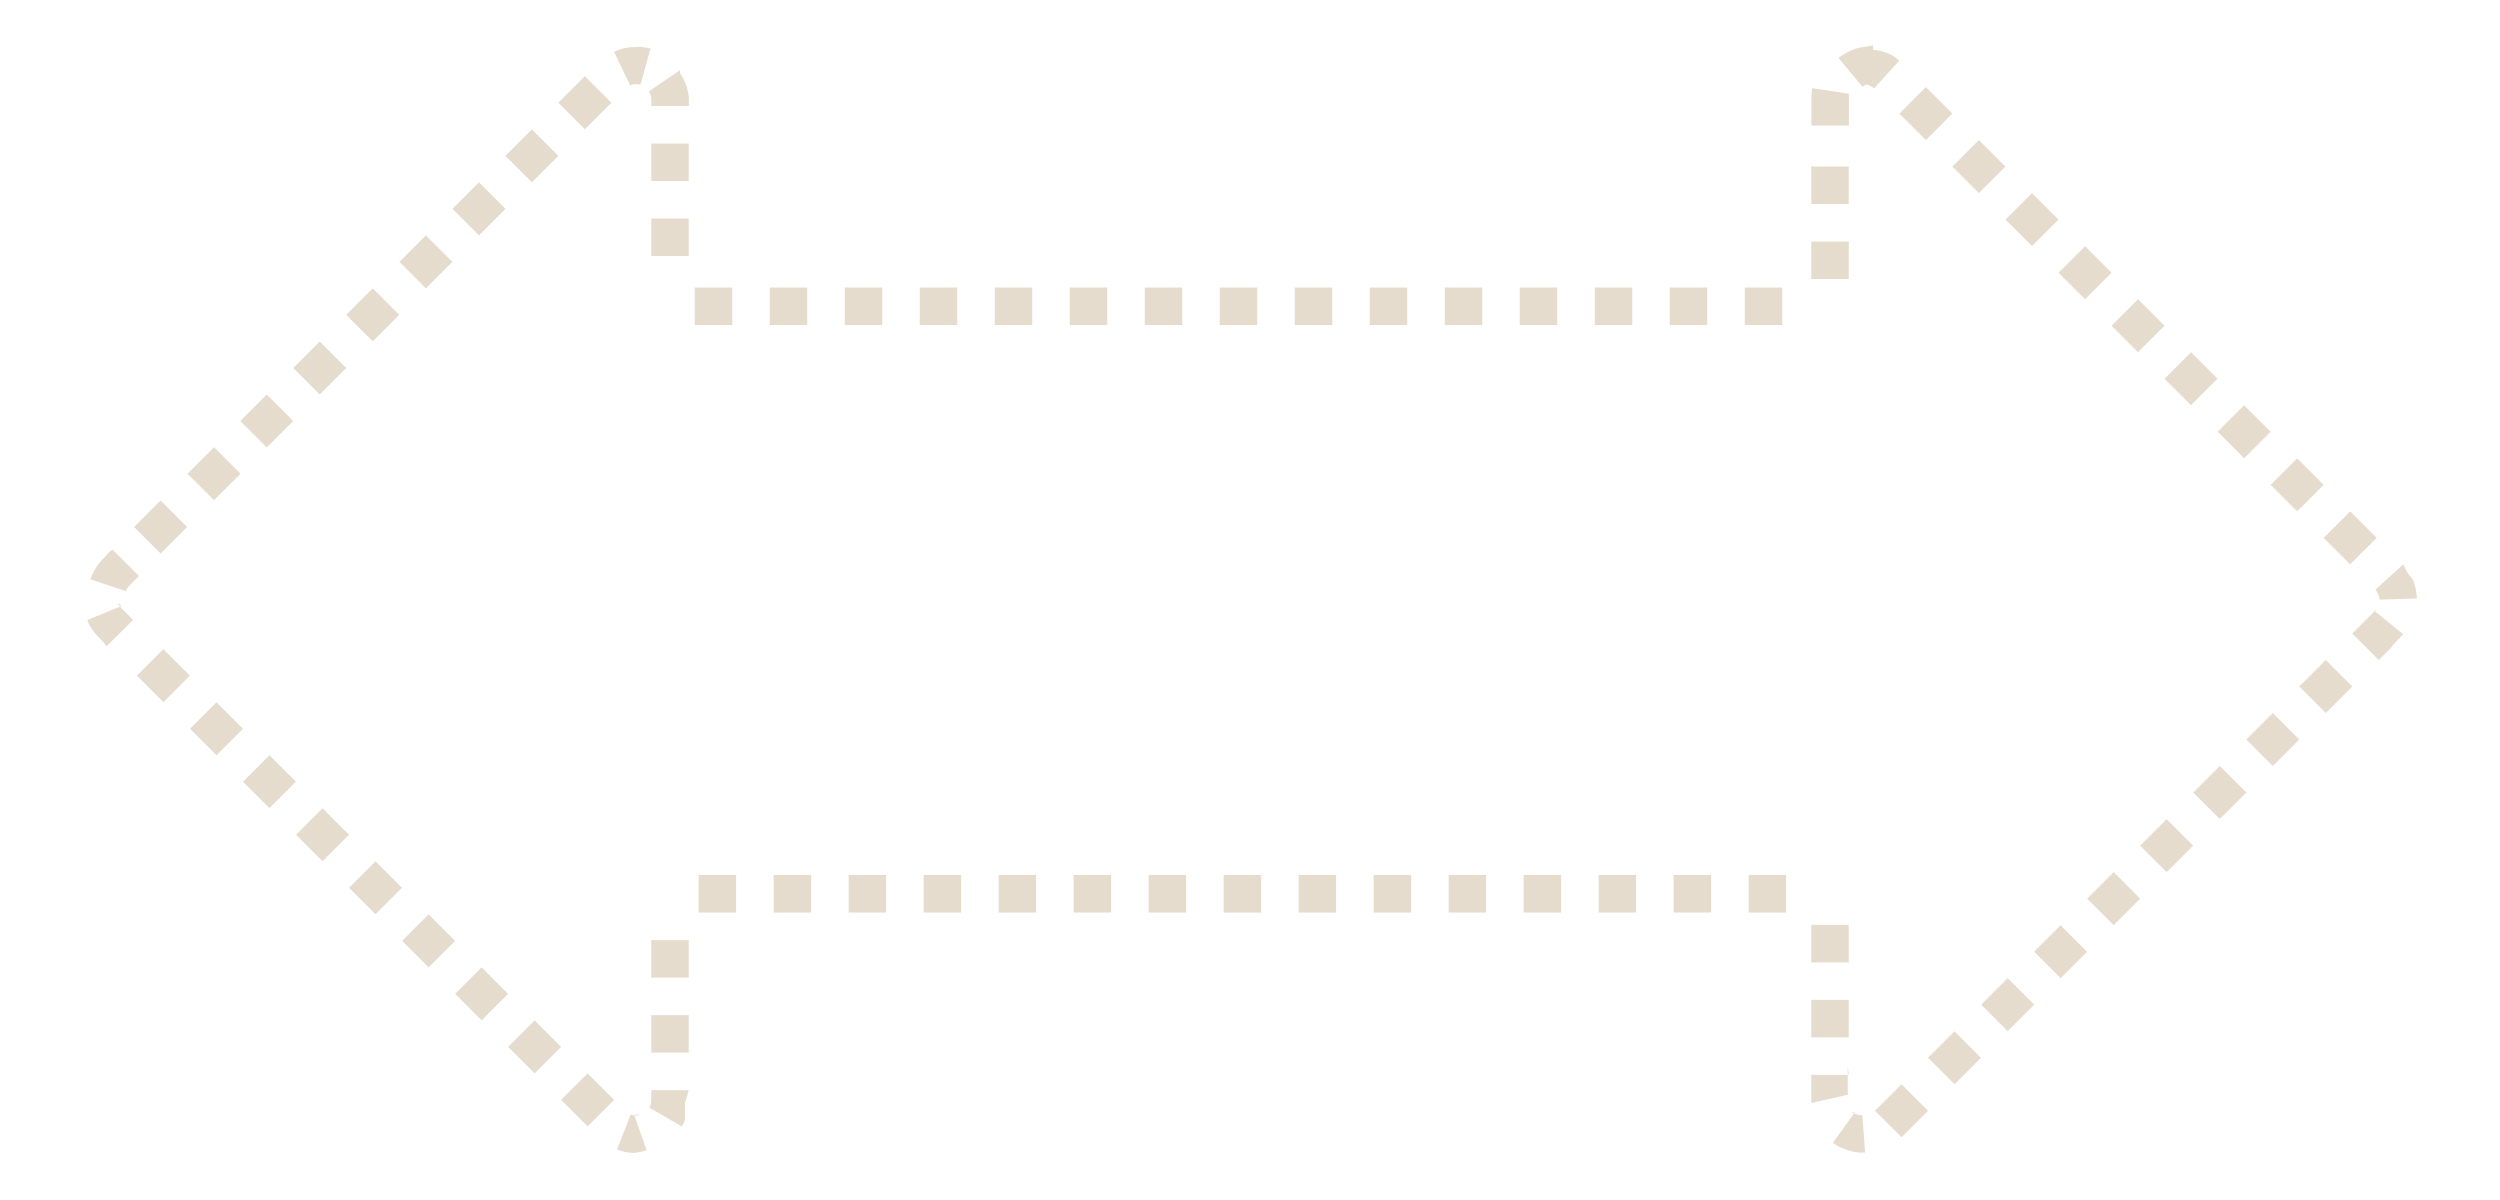
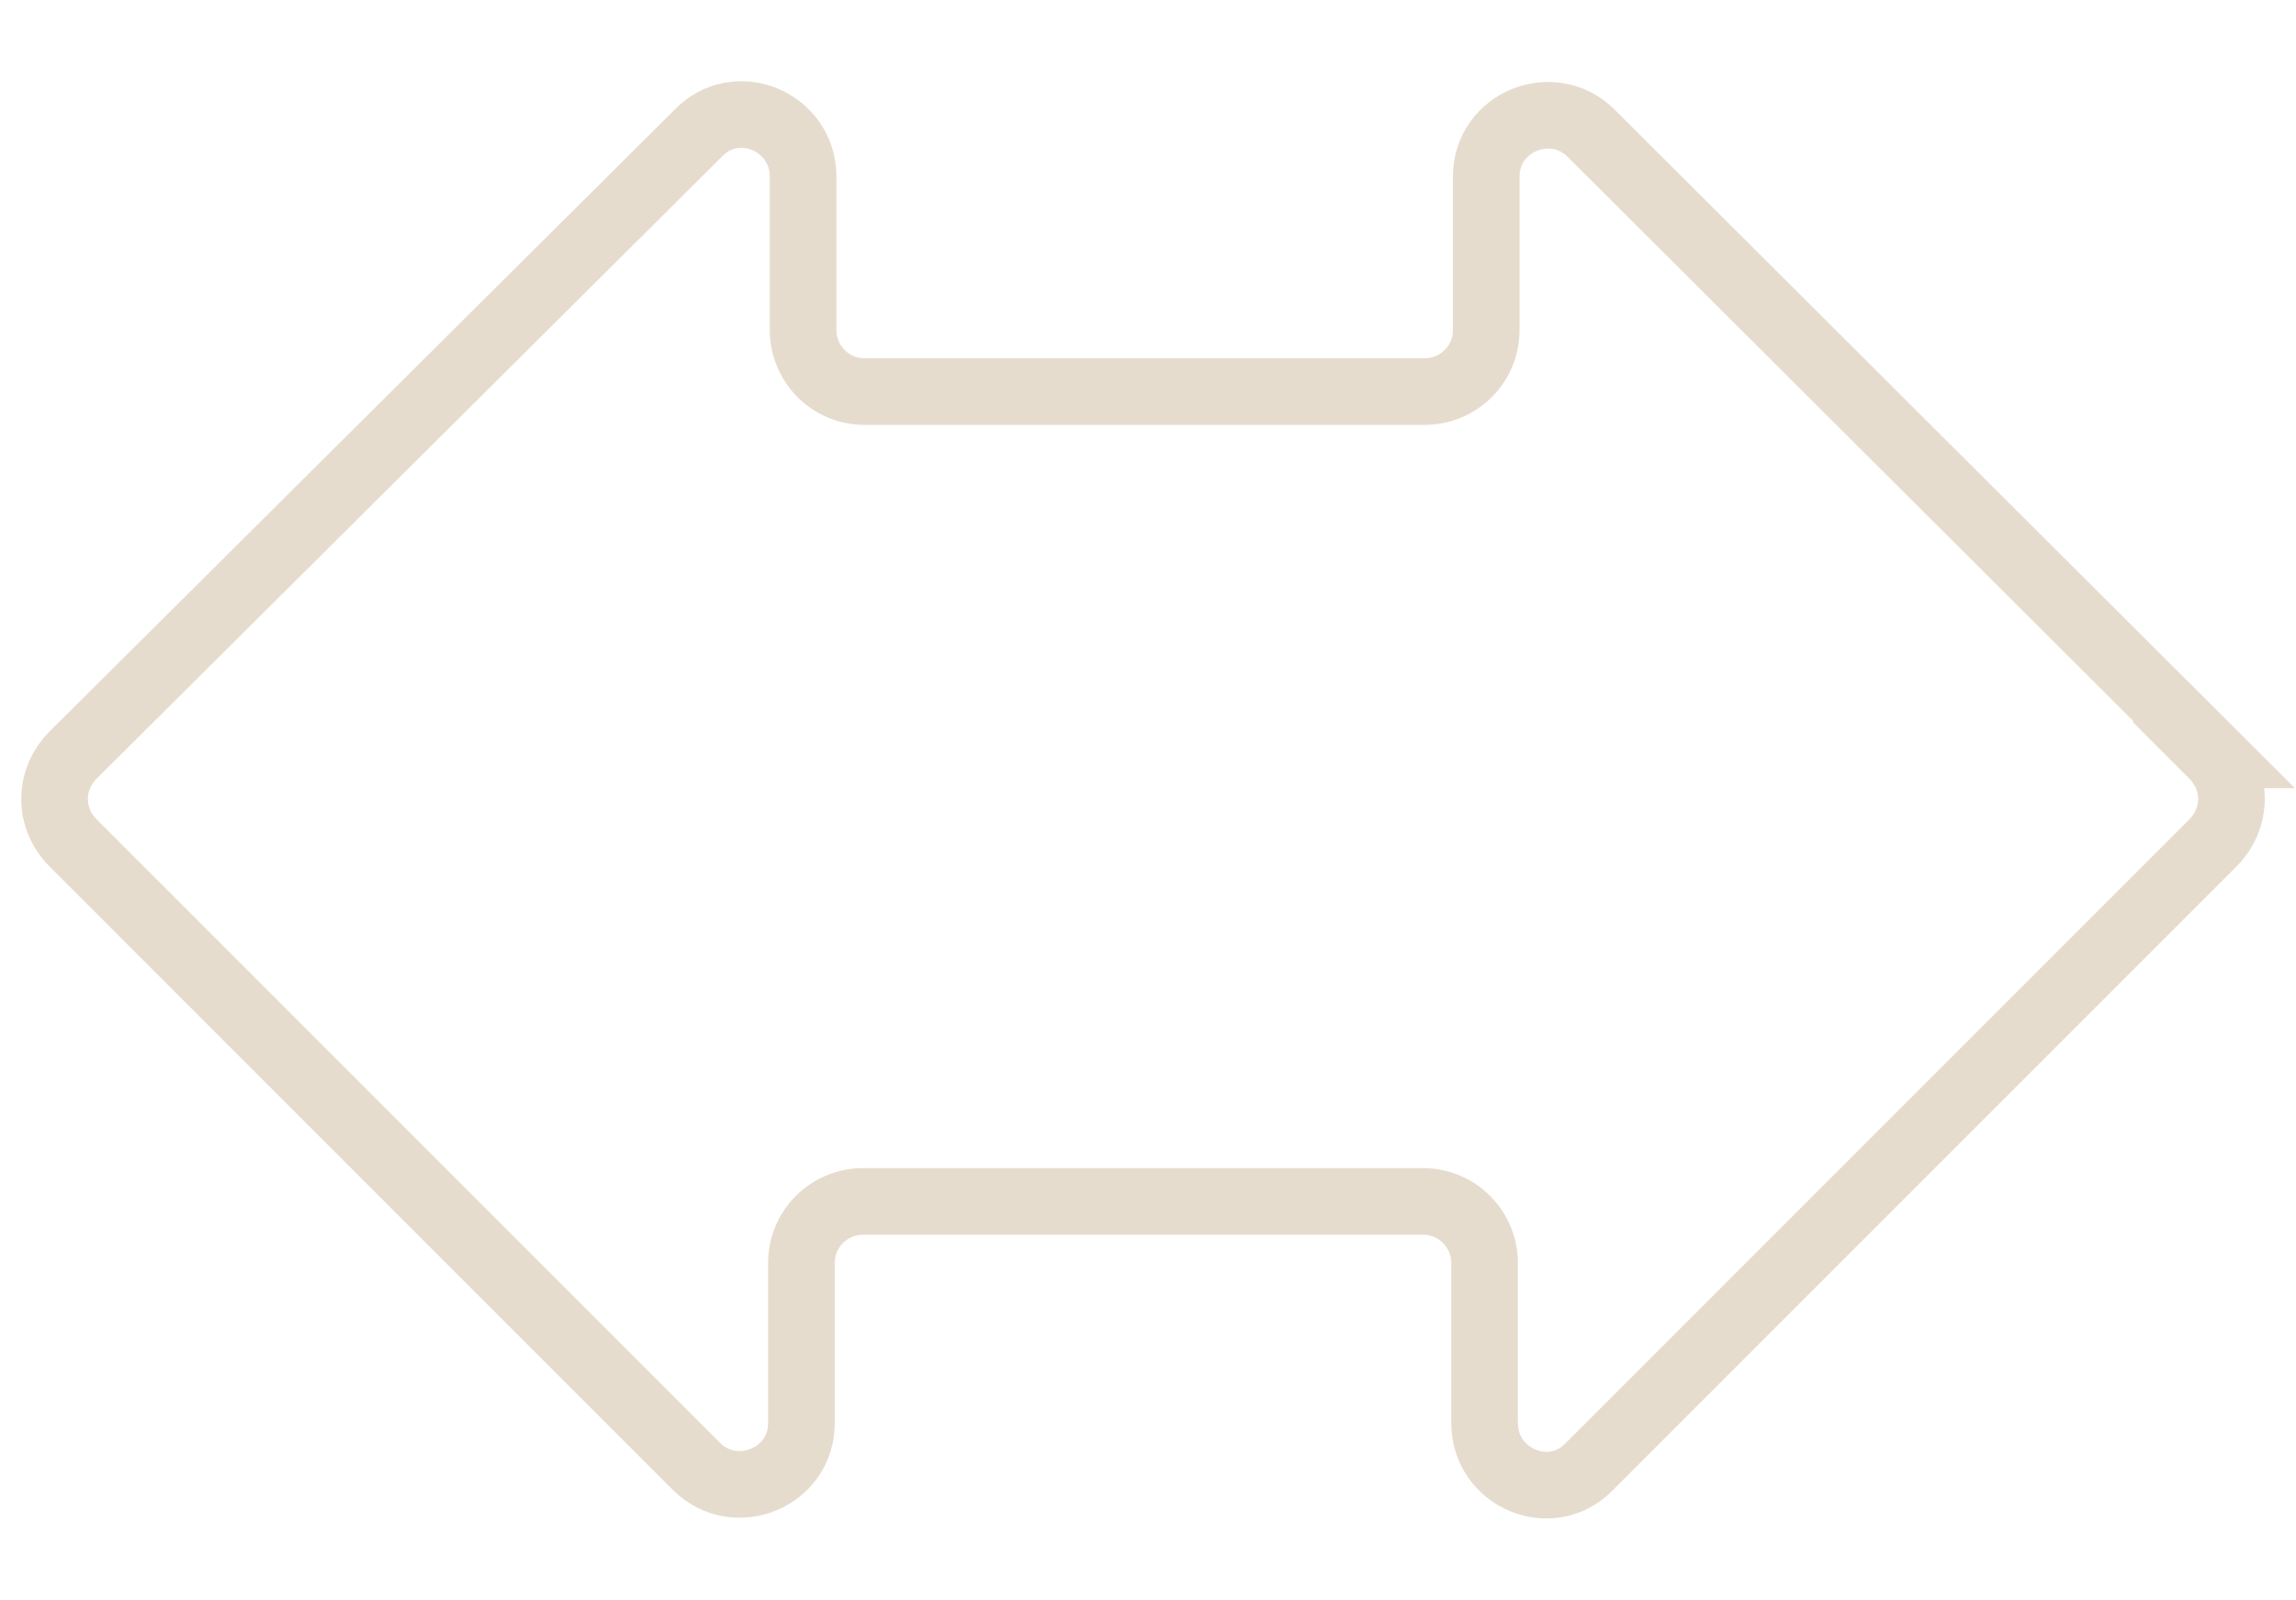
- <svg xmlns="http://www.w3.org/2000/svg" viewBox="0 0 200 96">
-   <path d="m149.15 3.76s0 0 0 0 0 0-.01 0h-.01s0 0 0 0-.01 0-.02 0 0 0 0 0-.02 0-.03 0-.02 0-.03 0t0 0s0 0 0 0c-.02 0-.03 0-.05 0-.6.11-1.18.35-1.69.7s0 0 0 0-.02.01-.02.02-.01 0-.02.01c-.07.05-.13.1-.19.15l1.92 2.3c.23-.2.54-.31.84-.31v-3zm-4.2 3.56c-.02.11-.03.22-.04.34v.02.02.01s0 0 0 0 0 0 0 .01v2.32h3v-2.32c0-.08 0-.15.02-.22l-2.97-.45zm2.95 6h-3v3h3zm0 6h-3v3h3zm-5.32 3.68h-3v3h3zm-6 0h-3v3h3zm-6 0h-3v3h3zm-6 0h-3v3h3zm-6 0h-3v3h3zm-6 0h-3v3h3zm-6 0h-3v3h3zm-6 0h-3v3h3zm-6 0h-3v3h3zm-6 0h-3v3h3zm-6 0h-3v3h3zm-6 0h-3v3h3zm-6 0h-3v3h3zm-6 0h-3v3h3zm-6 0h-3v3h3zm-3.48-5.52h-3v3h3zm0-6h-3v3h3zm-.71-5.86-2.48 1.69c.13.19.2.42.2.69v.48h3v-.48s0 0 0 0 0-.01 0-.02 0 0 0 0 0-.01 0-.02 0 0 0-.01 0-.01 0-.02 0-.01 0-.02 0-.01 0-.02 0-.01 0-.02 0 0 0-.01 0-.01 0-.02 0-.01 0-.02c-.07-.73-.32-1.39-.69-1.93zm-3.54-1.86c-.42 0-.84.06-1.25.19s0 0 0 0 0 0-.01 0c-.16.05-.32.12-.47.19l1.3 2.7c.15-.07.31-.11.48-.11.11 0 .23.02.34.05l.8-2.89c-.37-.1-.75-.16-1.13-.16zm-4.06 2.34-2.12 2.12 2.12 2.12 2.12-2.12zm-4.24 4.25-2.12 2.12 2.12 2.12 2.12-2.12zm-4.24 4.24-1.49 1.49s0 0 0 0c-.35.35-.62.63-.62.63l2.12 2.12 2.12-2.12-2.12-2.12zm-4.24 4.24-2.12 2.12 2.12 2.12 2.12-2.12zm-4.25 4.24-2.12 2.12 2.12 2.12 2.12-2.12zm-4.24 4.25-2.12 2.12 2.12 2.12 2.12-2.12zm-4.24 4.24-2.12 2.12 2.12 2.12 2.12-2.12zm-4.24 4.24s-1.14 1.14-1.75 1.75 0 0 0 0l-.35.35 2.12 2.12 2.12-2.12-2.12-2.12zm-4.25 4.24-2.12 2.12 2.12 2.12 2.12-2.12zm-4.24 4.25s0 0 0 0l-.02.02s0 0 0 0 0 .01-.01.02 0 0 0 0 0 .01-.01.02 0 0-.01.01 0 0 0 0 0 .01 0 .01-.01.01-.02.02-.02.02-.03.03-.02.02-.03.03 0 0 0 0 0 .01 0 .01-.02.02-.03.03-.04.04-.06.07-.04.04-.06.06-.04.04-.05.05-.06.06-.08.08-.03.03-.03.03 0 0-.01.01-.01.02-.02.02-.02.02-.02.02c-.41.45-.71.97-.89 1.52l2.85.94c.06-.18.16-.34.3-.48l.73-.73-2.12-2.12zm1.13 4.18-2.77 1.14c.1.25.23.48.38.71v.01c.14.21.31.41.5.6 0 0 .01.01.04.04s.06.06.11.11.02.02.03.04.02.02.04.04.05.05.08.08.03.03.04.04.03.03.04.04.03.03.04.04.01.02.02.02 0 0 0 .01 0 0 0 0l.02.02s0 0 0 0h.01s0 .01 0 .02 0 0 0 0h.01s0 .02 0 .02 0 0 .01.01.01.01.02.02.01.02.02.02 0 0 0 .01 0 0 0 .01.01.02.02.02 0 0 0 0l.02.02s0 0 0 0 0 0 0 .01 0 0 0 0 0 0 0 .01 0 0 0 0 0 0 0 .01 0 0 0 0h.01s0 .01 0 .01h.01s0 .01 0 .01h.01s0 .01 0 .01l.06.06s0 0 0 0 0 0 0 .01 0 0 0 0h.01s0 .01 0 .01h.01s2.12-2.11 2.12-2.11l-.94-.94c-.12-.12-.21-.25-.27-.4zm3.33 3.46-2.12 2.12 2.12 2.12 2.12-2.12zm4.25 4.25-2.12 2.12 2.12 2.12 2.12-2.12zm4.24 4.24-2.12 2.12.59.59s0 0 0 0c.63.63 1.52 1.52 1.52 1.52l2.12-2.12-2.12-2.12zm4.24 4.24-2.12 2.12 2.12 2.12 2.12-2.12zm4.24 4.24-2.12 2.12 2.12 2.12 2.12-2.12zm4.25 4.25-2.12 2.12 2.12 2.12 2.12-2.12zm4.24 4.24-2.12 2.12 2.12 2.12 2.12-2.12zm4.24 4.24-2.12 2.12 2.12 2.12 2.12-2.12zm4.24 4.24-2.12 2.12 2.12 2.12 2.12-2.12zm4.27 3.29c-.14.05-.29.08-.43.08s-.28-.03-.4-.07l-1.09 2.79c.4.16.82.25 1.24.27h.01s0 0 .01 0h.07s0 0 0 0h.01.01.02.03c.33-.04.66-.11.97-.22l-1-2.83zm3.82-1.95h-3v.79c0 .24-.05.44-.15.62l2.6 1.5c.1-.17.18-.34.25-.53v-.02s0-.01 0-.02 0 0 0 0 0-.01 0-.02 0-.01 0-.02 0-.01 0-.02 0 0 0 0 0-.01 0-.02 0-.01 0-.02 0-.01 0-.02 0-.01 0-.02 0-.02 0-.03 0-.02 0-.03 0-.02 0-.03 0-.02 0-.03 0-.02 0-.03 0-.01 0-.02 0 0 0 0 0-.01 0-.02 0-.01 0-.02 0-.01 0-.02 0-.01 0-.02 0-.01 0-.02 0-.01 0-.02 0-.01 0-.02 0-.01 0-.02 0-.01 0-.02 0-.01 0-.02v-.79zm0-6h-3v3h3zm0-6h-3v3h3zm3.79-5.21h-3v3h3zm6 0h-3v3h3zm6 0h-3v3h3zm6 0h-3v3h3zm6 0h-3v3h3zm6 0h-3v3h3zm6 0h-3v3h3zm6 0h-3v3h3zm6 0h-3v3h3zm6 0h-3v3h3zm6 0h-3v3h3zm6 0h-3v3h3zm6 0h-3v3h3zm6 0h-3v3h3zm6 0h-3v3h3zm5.01 3.99h-3v3h3zm0 6h-3v3h3zm0 6h-3v2.01s0 0 0 .01 0 0 0 0v.02.01s0 0 0 0v.02.03.05c0 .03.01.07.02.1l2.93-.67c-.02-.1-.03-.2-.03-.31v-2.01zm.48 3-1.75 2.44s0 0 0 0c.64.45 1.39.72 2.17.78h.03.02.01.02s0 0 .01 0h.02.01.02s0 0 0 0c.09 0 .18 0 .27-.01l-.22-2.99s-.06 0-.09 0c-.27 0-.54-.09-.77-.25zm3.74-2.25-2.12 2.12 2.12 2.12 2.12-2.12zm4.24-4.24-2.12 2.12 2.12 2.12 2.12-2.12zm4.25-4.25-2.12 2.12 2.12 2.12 2.12-2.12zm4.24-4.24-2.12 2.12 2.12 2.12.76-.76h.01s0-.01 0-.01l1.34-1.34-2.12-2.12zm4.24-4.24-2.12 2.12 2.12 2.12 2.12-2.12zm4.24-4.24-2.12 2.12 2.12 2.12 2.12-2.12zm4.25-4.25-2.12 2.12 2.12 2.12 2.12-2.12zm4.24-4.24-2.12 2.12 2.12 2.12 2.12-2.12zm4.24-4.24-2.12 2.12 2.12 2.12 2.12-2.12zm4.02-4.03s-.06.07-.09.1l-1.81 1.81 2.12 2.12 1-1s0 0 0 0 0 0 0-.01 0 0 0 0h.01s0-.01 0-.01l.02-.02s0 0 0 0l.02-.02s0 0 0 0 0-.01 0-.01 0 0 0-.01 0 0 0 0 0 0 0-.01 0 0 0 0h.01s0-.01 0-.02 0 0 0-.01.01-.01.02-.02.01-.02.02-.02 0 0 0 0h.01s0-.01 0-.01 0 0 0-.01.01-.01.02-.02.03-.03.04-.04.05-.05.07-.07.05-.05.07-.07.04-.04.06-.07.08-.08.11-.12.06-.06.09-.09.08-.08.08-.08c.09-.09.17-.18.25-.27.02-.02.03-.04.05-.06l-2.33-1.89zm2.17-3.61-2.22 2.02c.25.28.31.58.32.79l3-.09c-.01-.43-.09-.86-.23-1.27s0 0 0-.01 0-.02-.01-.03 0 0 0-.01 0 0 0-.01 0 0 0-.01 0-.01 0-.02 0 0 0 0 0-.01-.01-.02c0-.01-.02-.03-.02-.04-.13-.21-.28-.41-.45-.59zm-4.24-4.25-2.12 2.12 2.12 2.12 2.12-2.12zm-4.24-4.24-2.12 2.12 2.12 2.12 2.12-2.12-.28-.28s0 0 0 0l-.02-.02s0 0 0 0 0-.01-.01-.02c-.6-.6-1.79-1.79-1.79-1.79zm-4.24-4.25-2.12 2.12 2.12 2.12 2.12-2.12zm-4.25-4.24-2.12 2.12 2.12 2.12 2.12-2.12-.77-.77s0 0 0 0c-.61-.61-1.34-1.35-1.34-1.35zm-4.24-4.24-2.12 2.12 2.12 2.12 2.12-2.12zm-4.24-4.24-2.12 2.12 2.12 2.12 2.12-2.12zm-4.24-4.25-2.12 2.12 2.12 2.12 2.12-2.12s-.29-.29-.66-.66 0 0 0 0l-.02-.02s0 0 0 0-1.44-1.44-1.44-1.44zm-4.25-4.24-2.12 2.12 2.12 2.12 2.12-2.12zm-4.24-4.24-2.12 2.12 2.12 2.12 2.12-2.12s-.09-.09-.23-.23-.01-.01-.02-.02 0 0 0 0zm-4.85-3.21-.05 3c.28 0 .53.11.76.31l2.01-2.22c-.18-.16-.37-.31-.56-.43s-.01 0-.02-.01 0 0-.01 0 0 0 0 0-.01 0-.02 0c-.01 0-.02-.01-.03-.02-.02 0-.03-.02-.05-.03s0 0 0 0c-.02 0-.03-.01-.05-.02-.35-.16-.72-.27-1.09-.33s-.1-.01-.15-.02c-.01 0-.03 0-.04 0s0 0 0 0-.01 0-.02 0-.01 0-.02 0 0 0-.01 0-.01 0-.02 0c-.01 0-.02 0-.03 0s0 0-.01 0-.01 0-.02 0z" fill="#e6dcce" />
+ <svg xmlns="http://www.w3.org/2000/svg" id="Layer_1" version="1.1" viewBox="0 0 137.8 96">
+   <defs>
+     <style>
+       .st0 {
+         fill: none;
+         stroke: #e6dcce;
+         stroke-miterlimit: 10;
+         stroke-width: 4px;
+       }
+     </style>
+   </defs>
+   <path class="st0" d="M132.9,45.3L95.5,8c-2.3-2.3-6.3-.7-6.3,2.6v9.2c0,2.1-1.7,3.7-3.7,3.7h-33.6c-2.1,0-3.7-1.7-3.7-3.7v-9.2c0-3.3-4-5-6.3-2.6L4.4,45.3c-1.5,1.5-1.5,3.8,0,5.3l37.4,37.4c2.3,2.3,6.3.7,6.3-2.6v-9.6c0-2.1,1.7-3.7,3.7-3.7h33.6c2.1,0,3.7,1.7,3.7,3.7v9.6c0,3.3,4,5,6.3,2.6l37.4-37.4c1.5-1.5,1.5-3.8,0-5.3Z" />
</svg>
